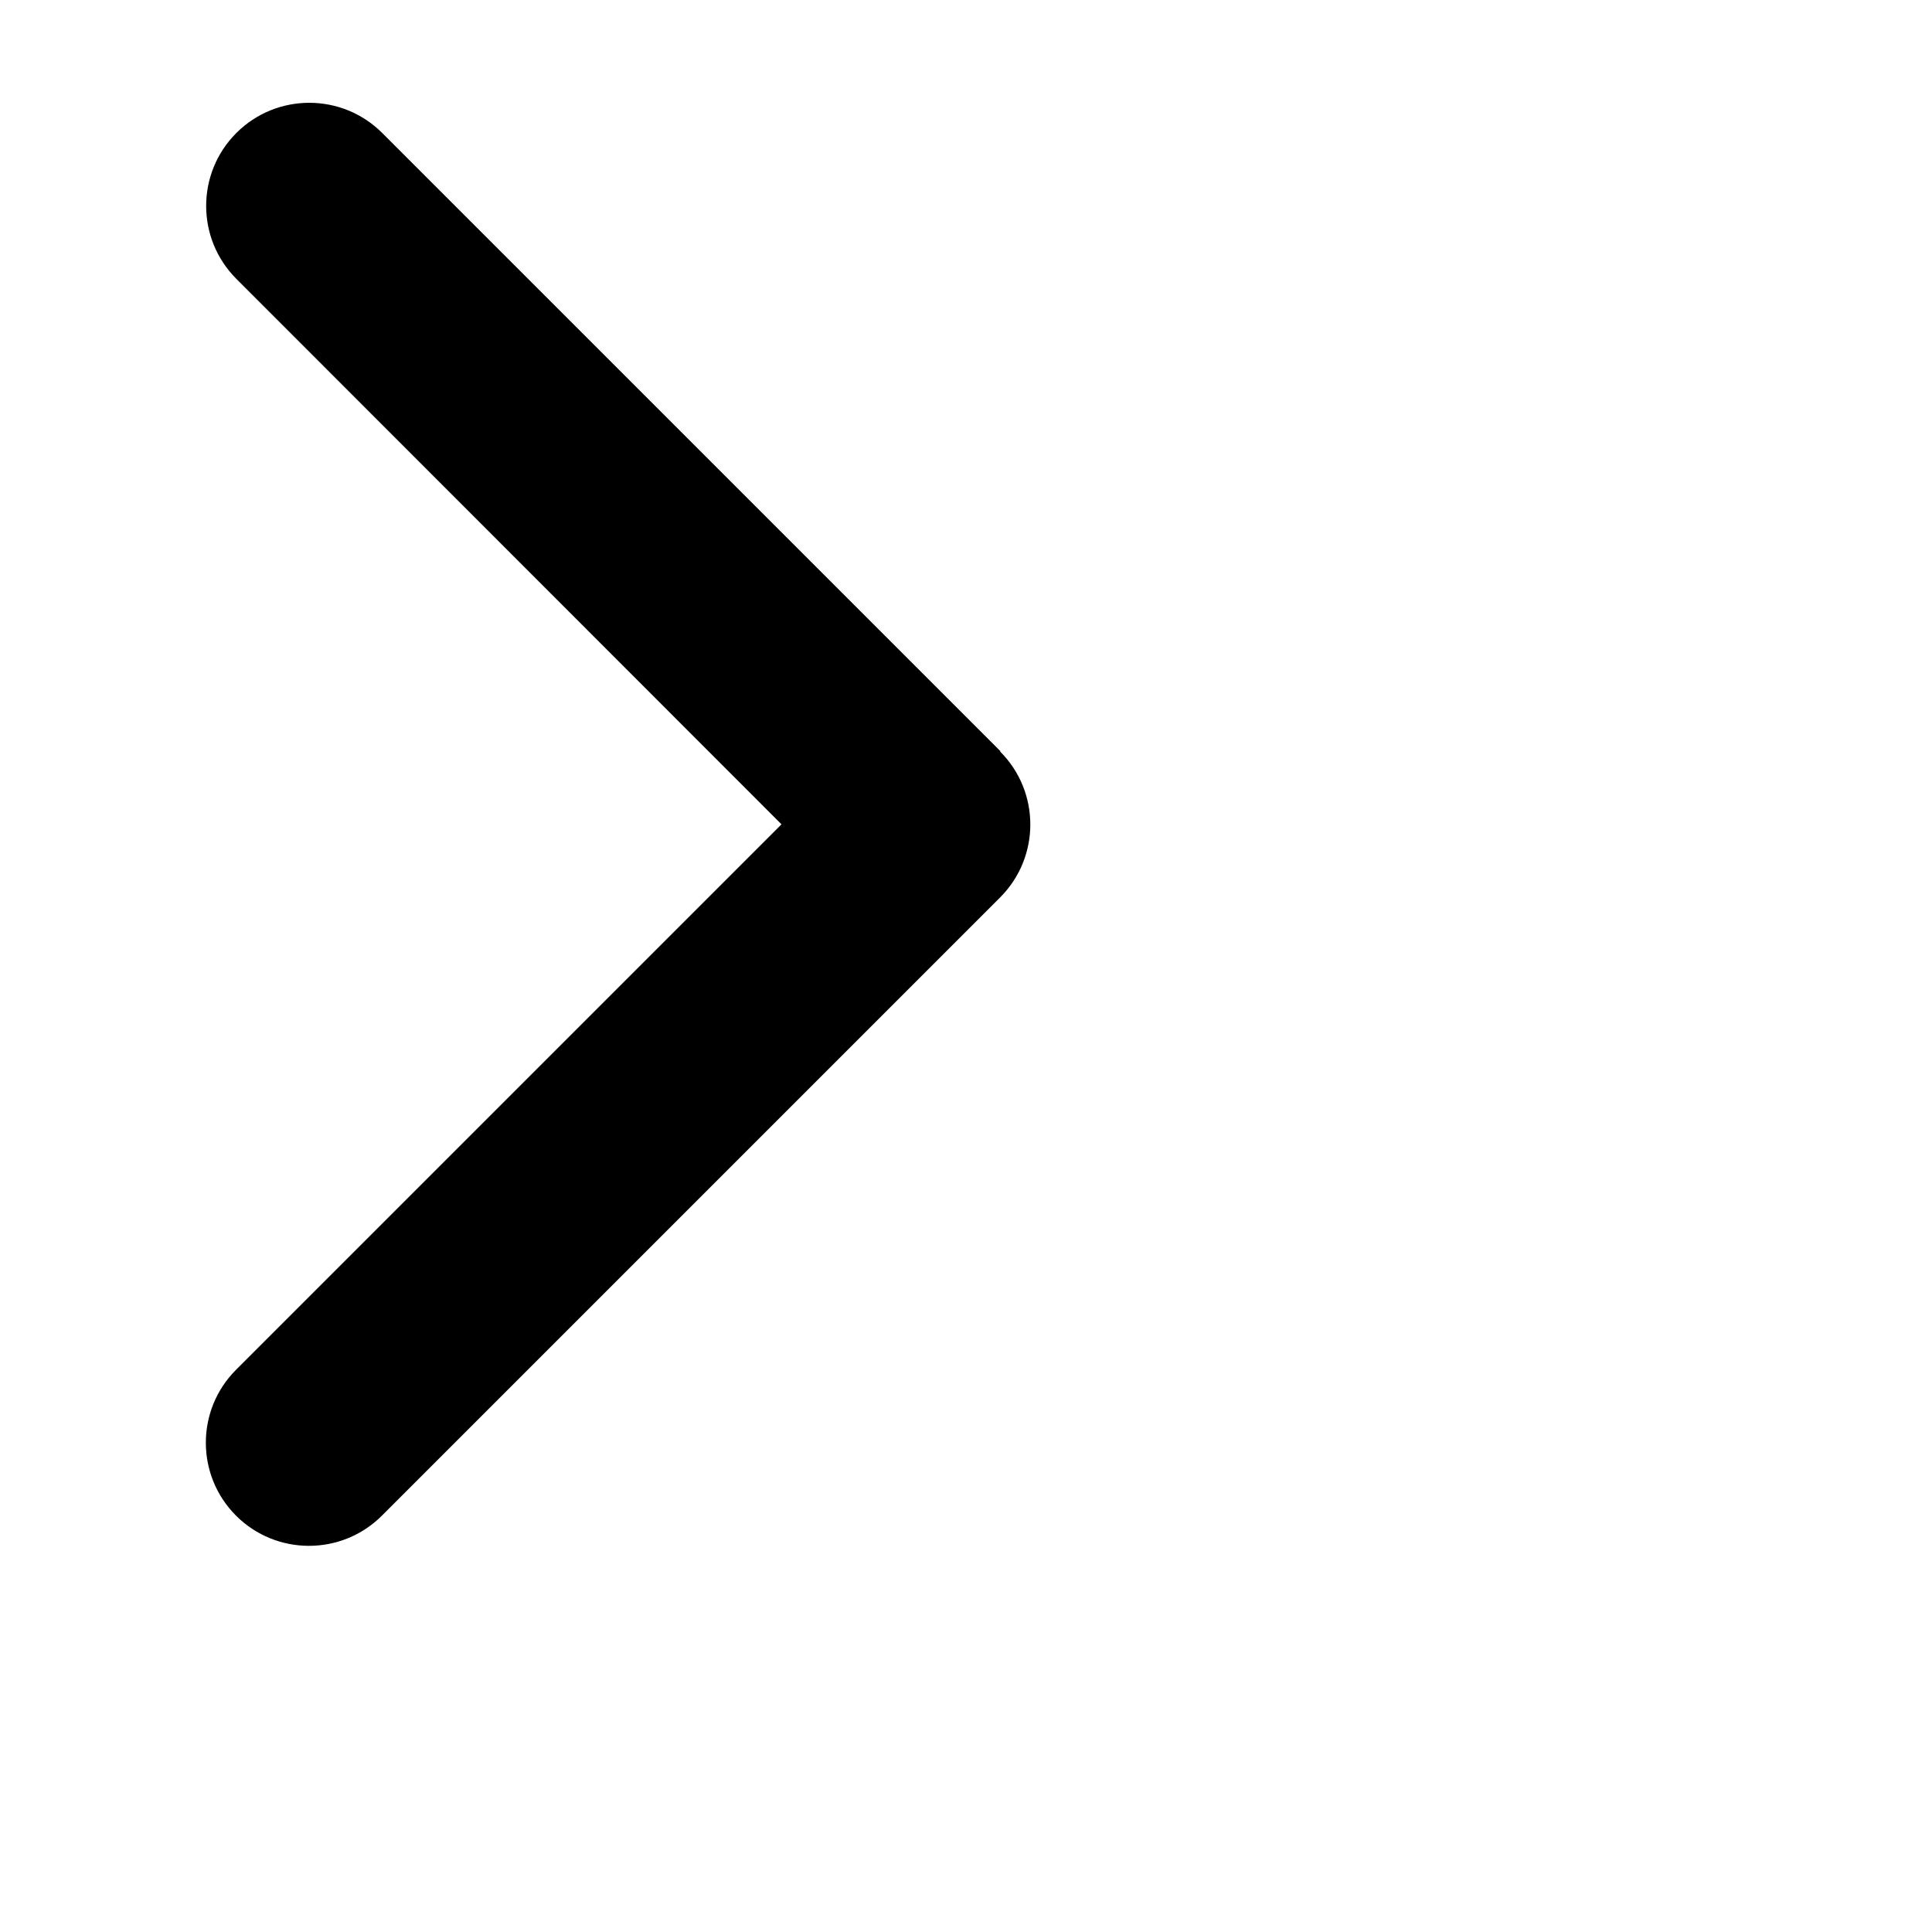
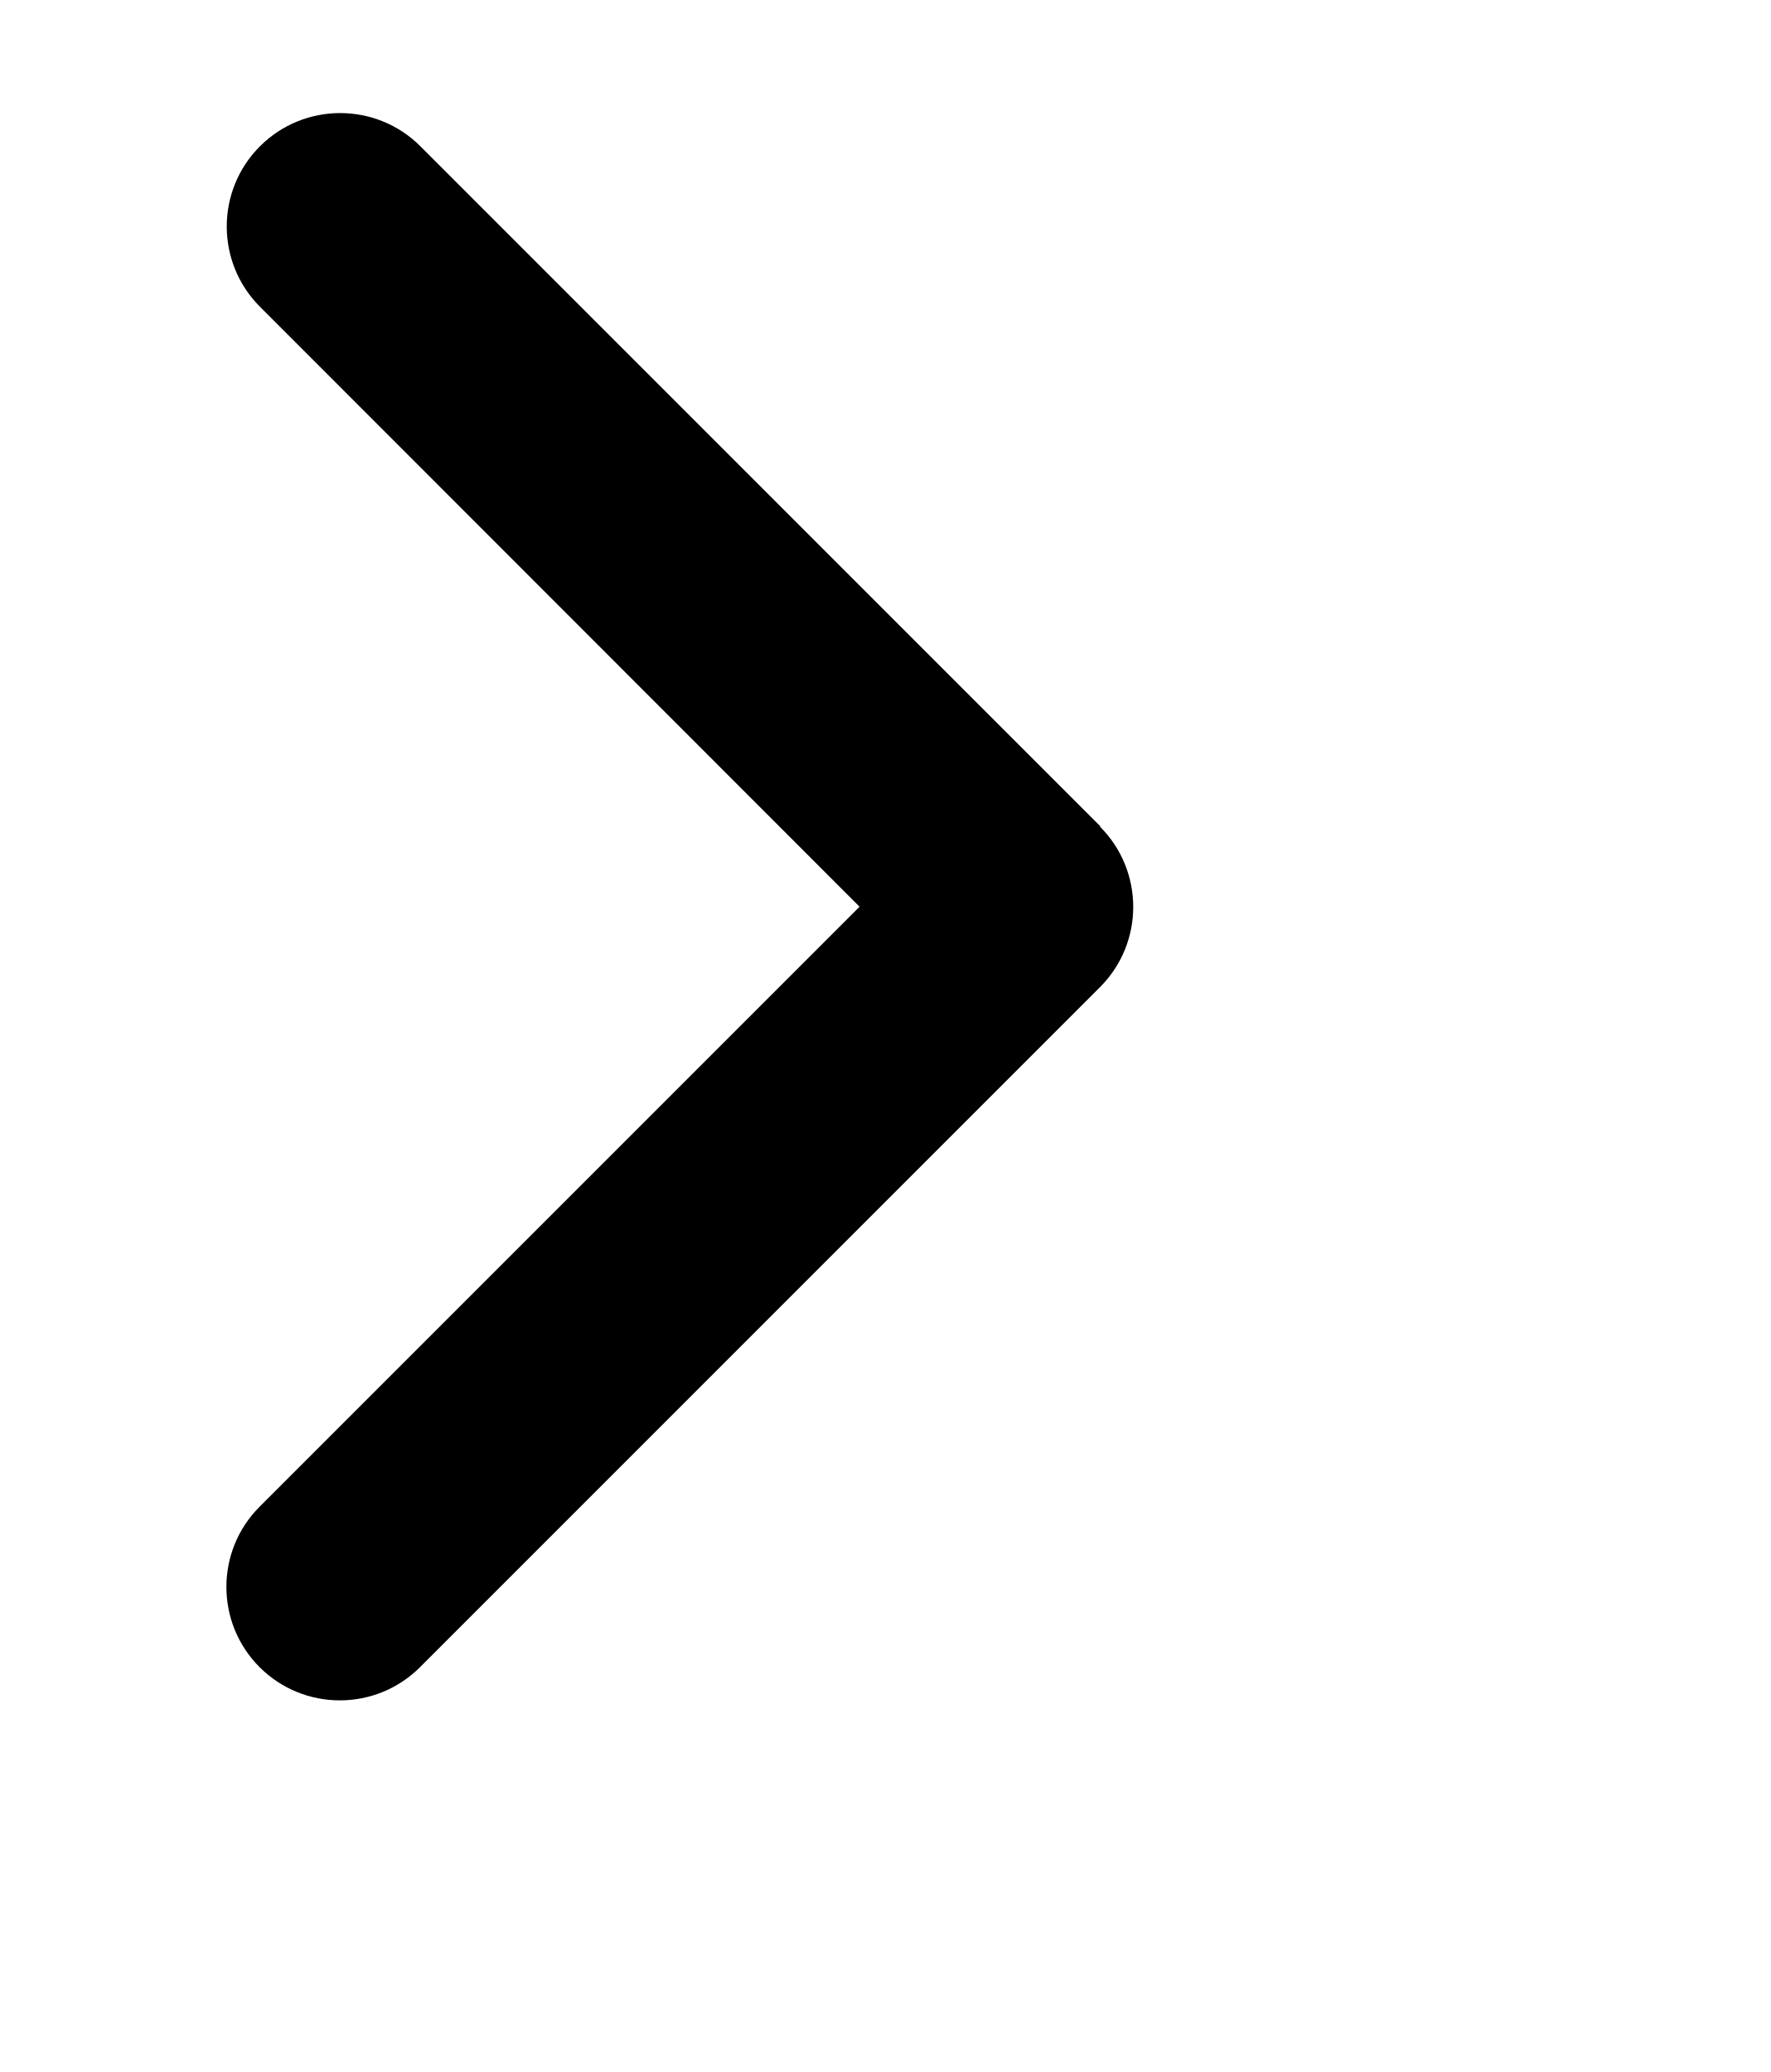
- <svg xmlns="http://www.w3.org/2000/svg" viewBox="0 0 600 600">
+ <svg xmlns="http://www.w3.org/2000/svg" viewBox="0 0 500 585">
  <path d="M310.6 233.4c12.5 12.5 12.5 32.8 0 45.3l-192 192c-12.5 12.5-32.8 12.5-45.3 0s-12.5-32.8 0-45.3L242.7 256 73.4 86.6c-12.5-12.5-12.5-32.8 0-45.3s32.8-12.5 45.3 0l192 192z" />
</svg>
